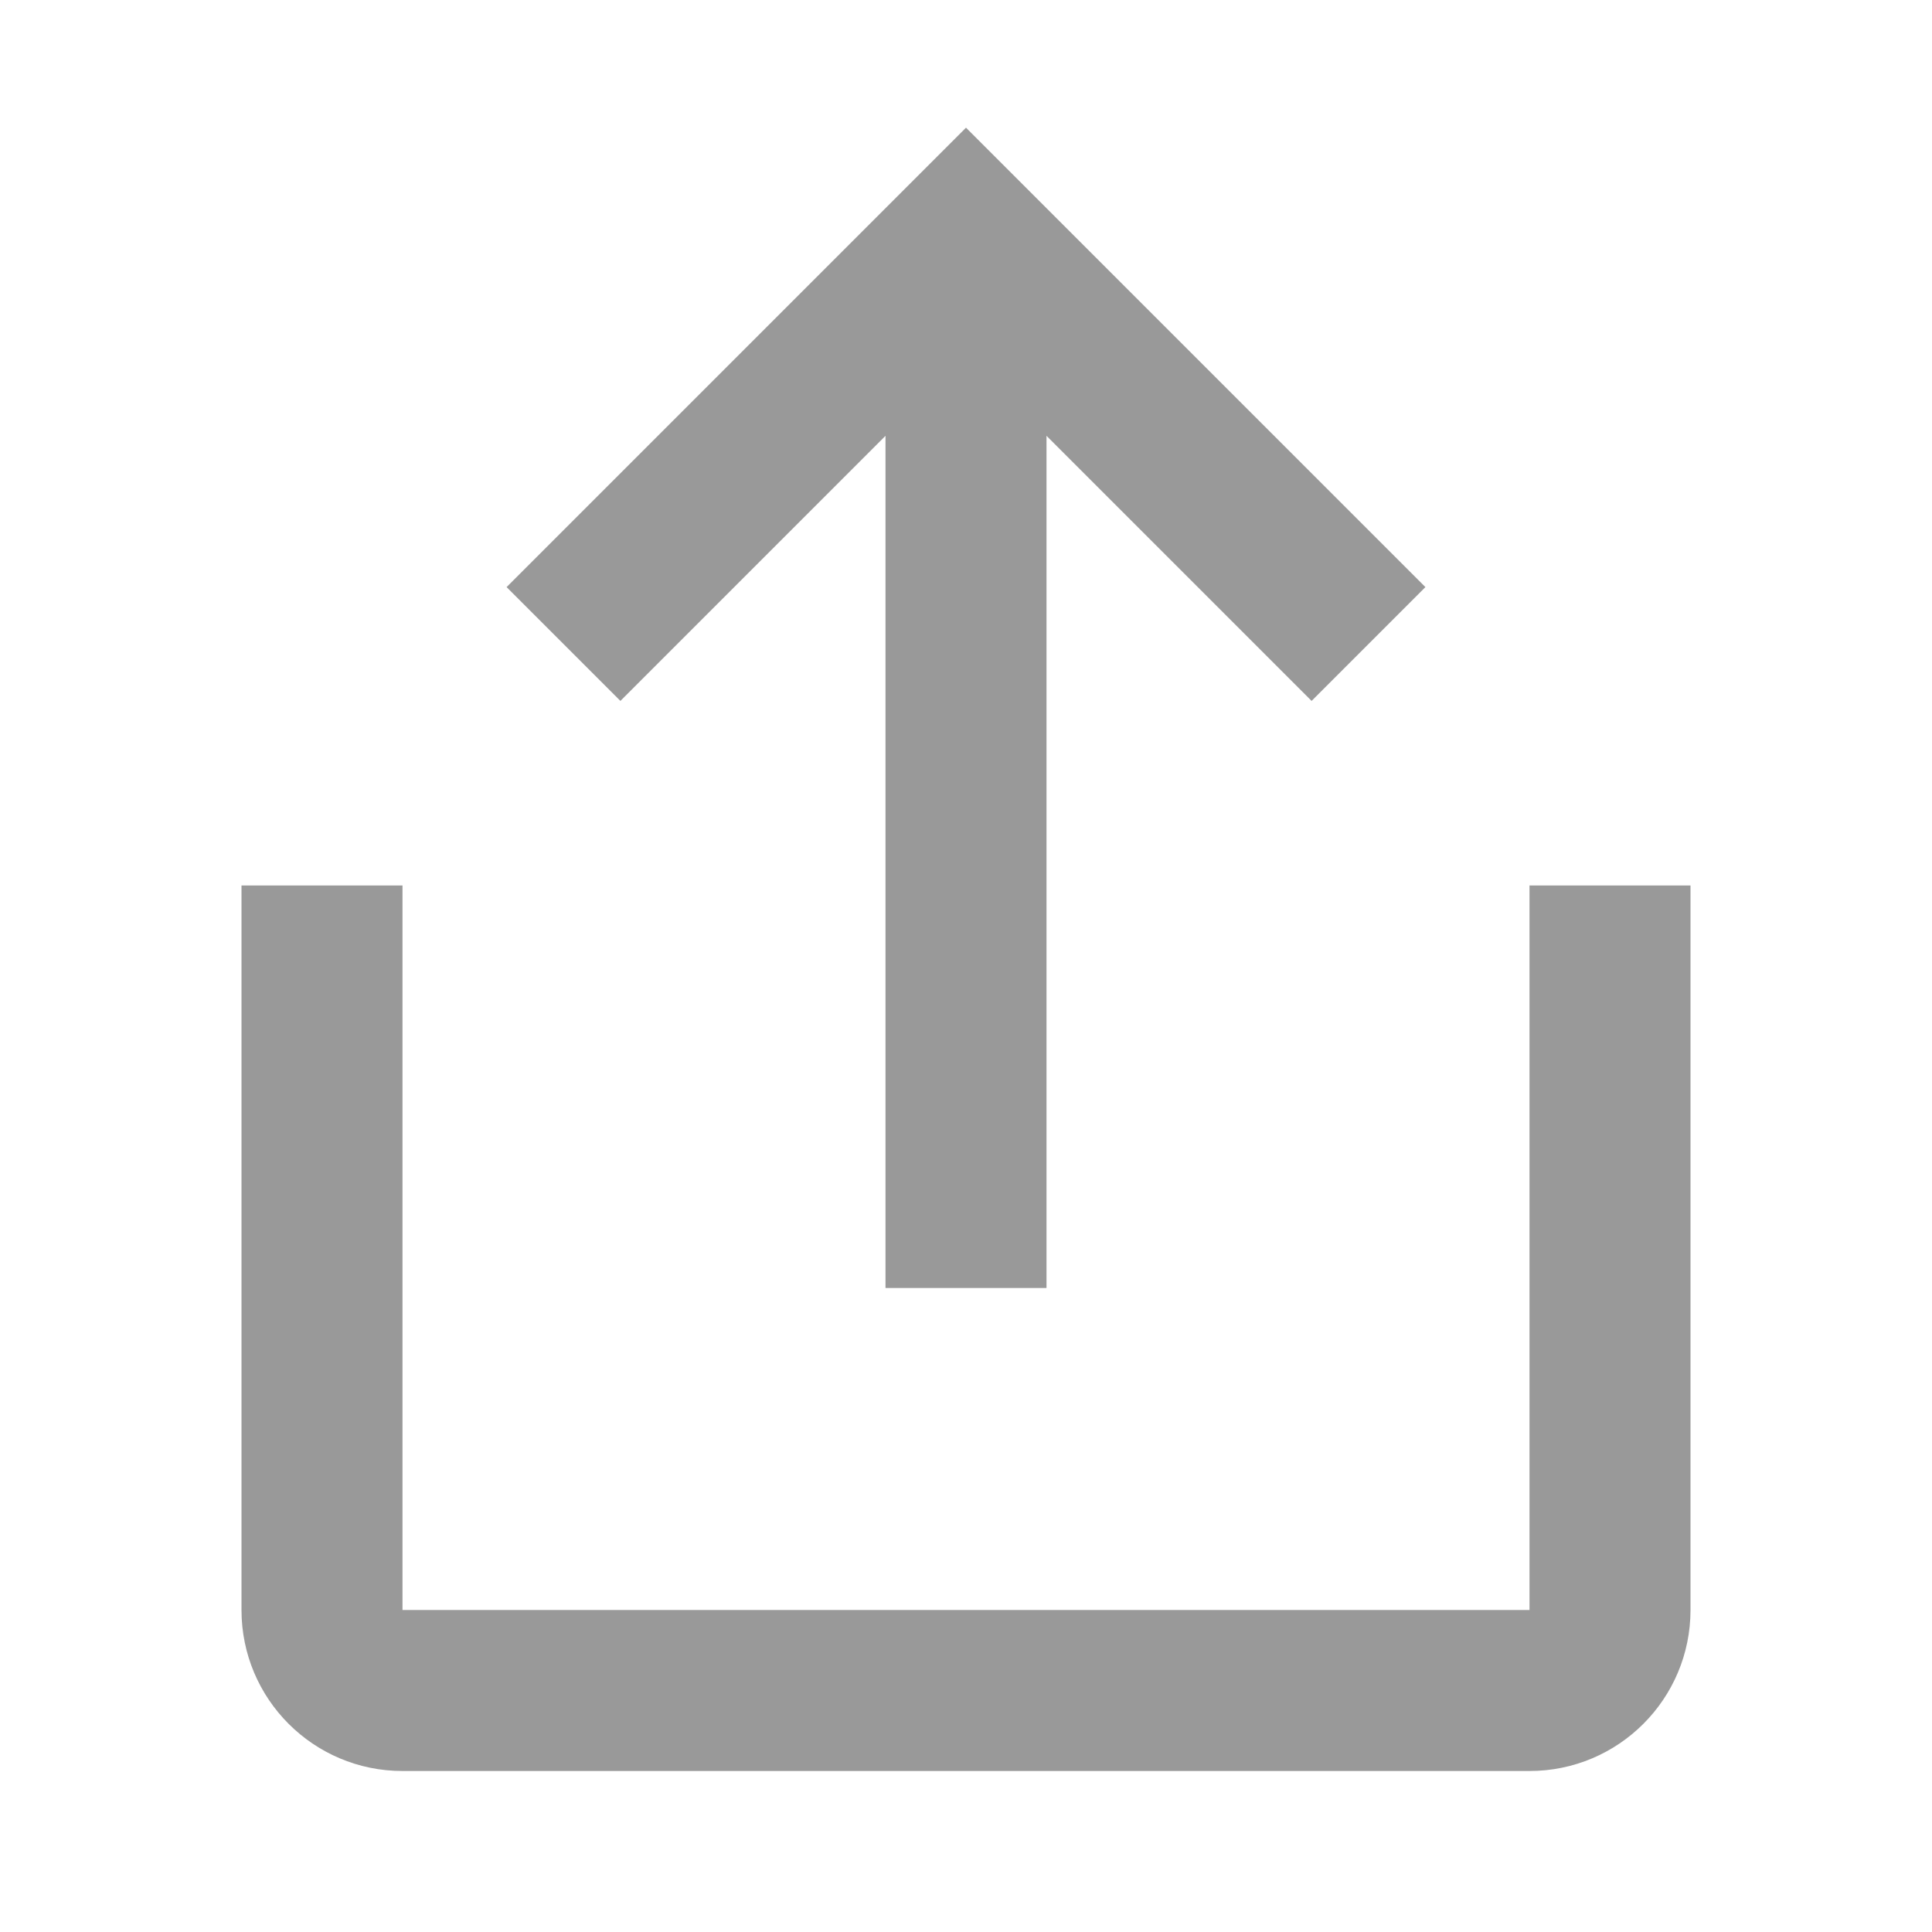
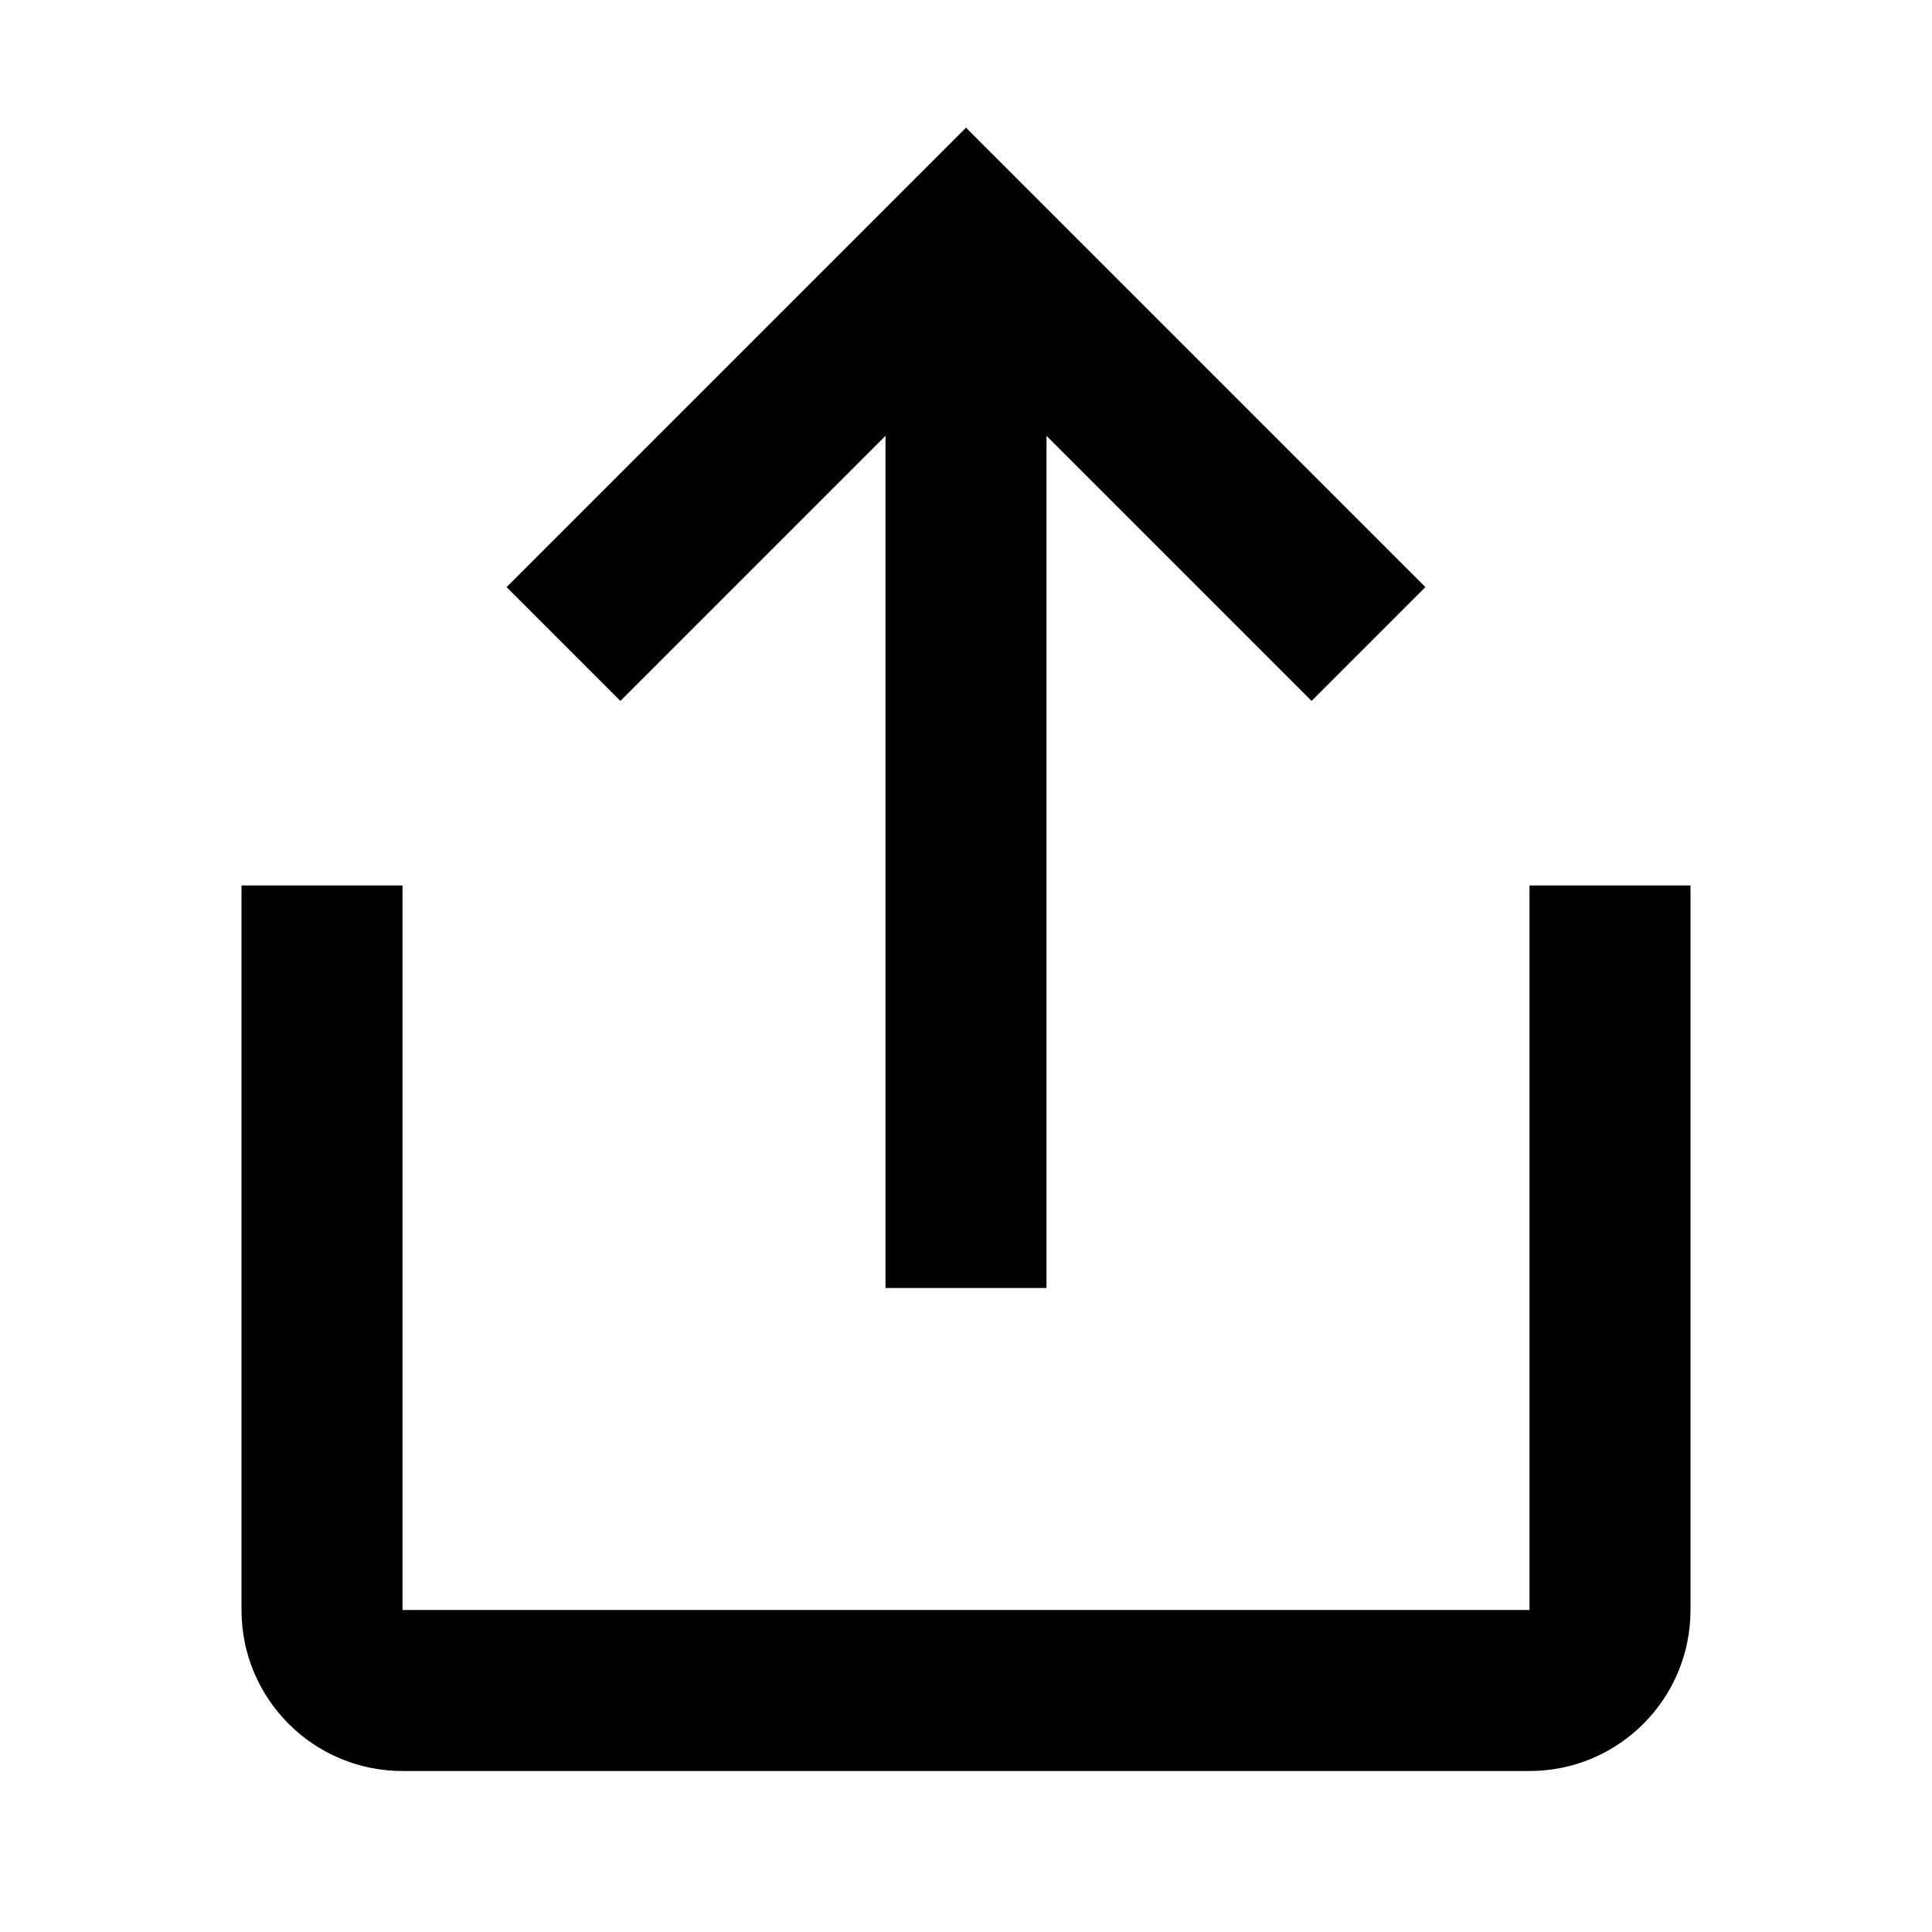
<svg xmlns="http://www.w3.org/2000/svg" viewBox="0 0 24 24">
-   <path fill="#999999" fill-rule="evenodd" clip-rule="evenodd" d="M13 16V5.414L16.293 8.707L17.707 7.293L12 1.586L6.293 7.293L7.707 8.707L11 5.414V16H13ZM21 20V11H19V20H5V11H3V20C3 21.105 3.895 22 5 22H19C20.105 22 21 21.105 21 20Z" />
+   <path fill-rule="evenodd" clip-rule="evenodd" d="M13 16V5.414L16.293 8.707L17.707 7.293L12 1.586L6.293 7.293L7.707 8.707L11 5.414V16H13ZM21 20V11H19V20H5V11H3V20C3 21.105 3.895 22 5 22H19C20.105 22 21 21.105 21 20Z" />
</svg>
